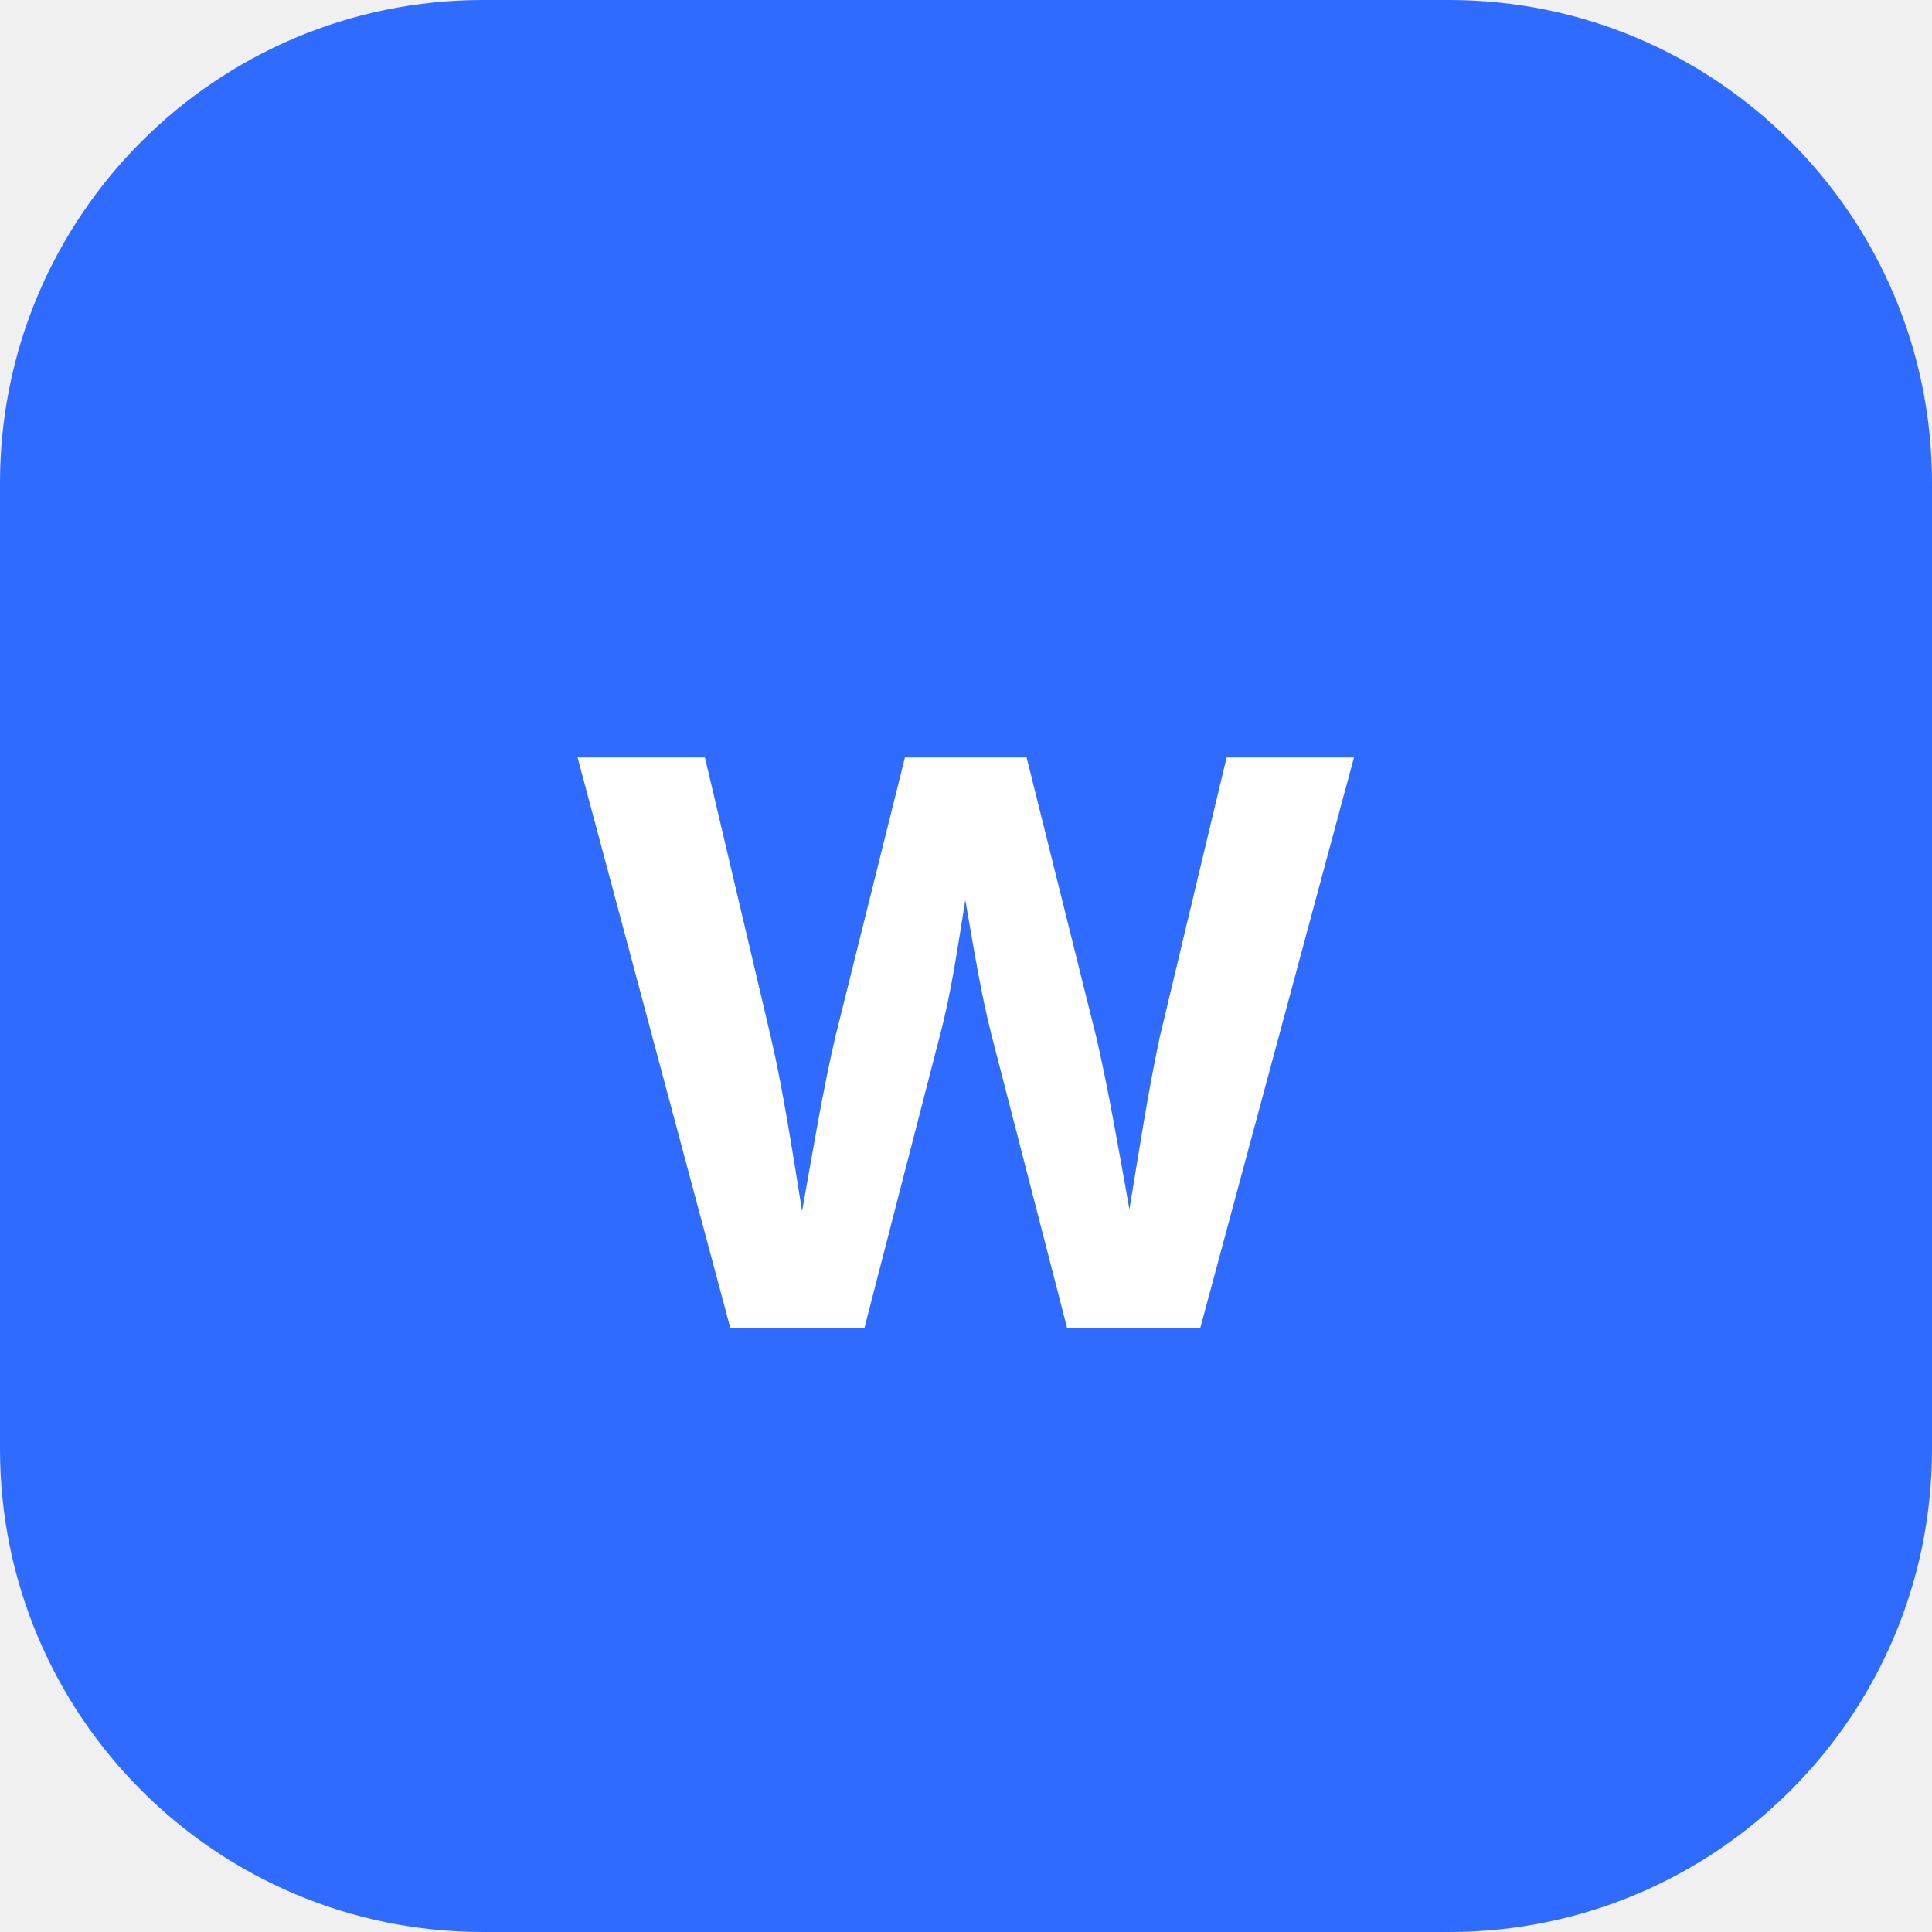
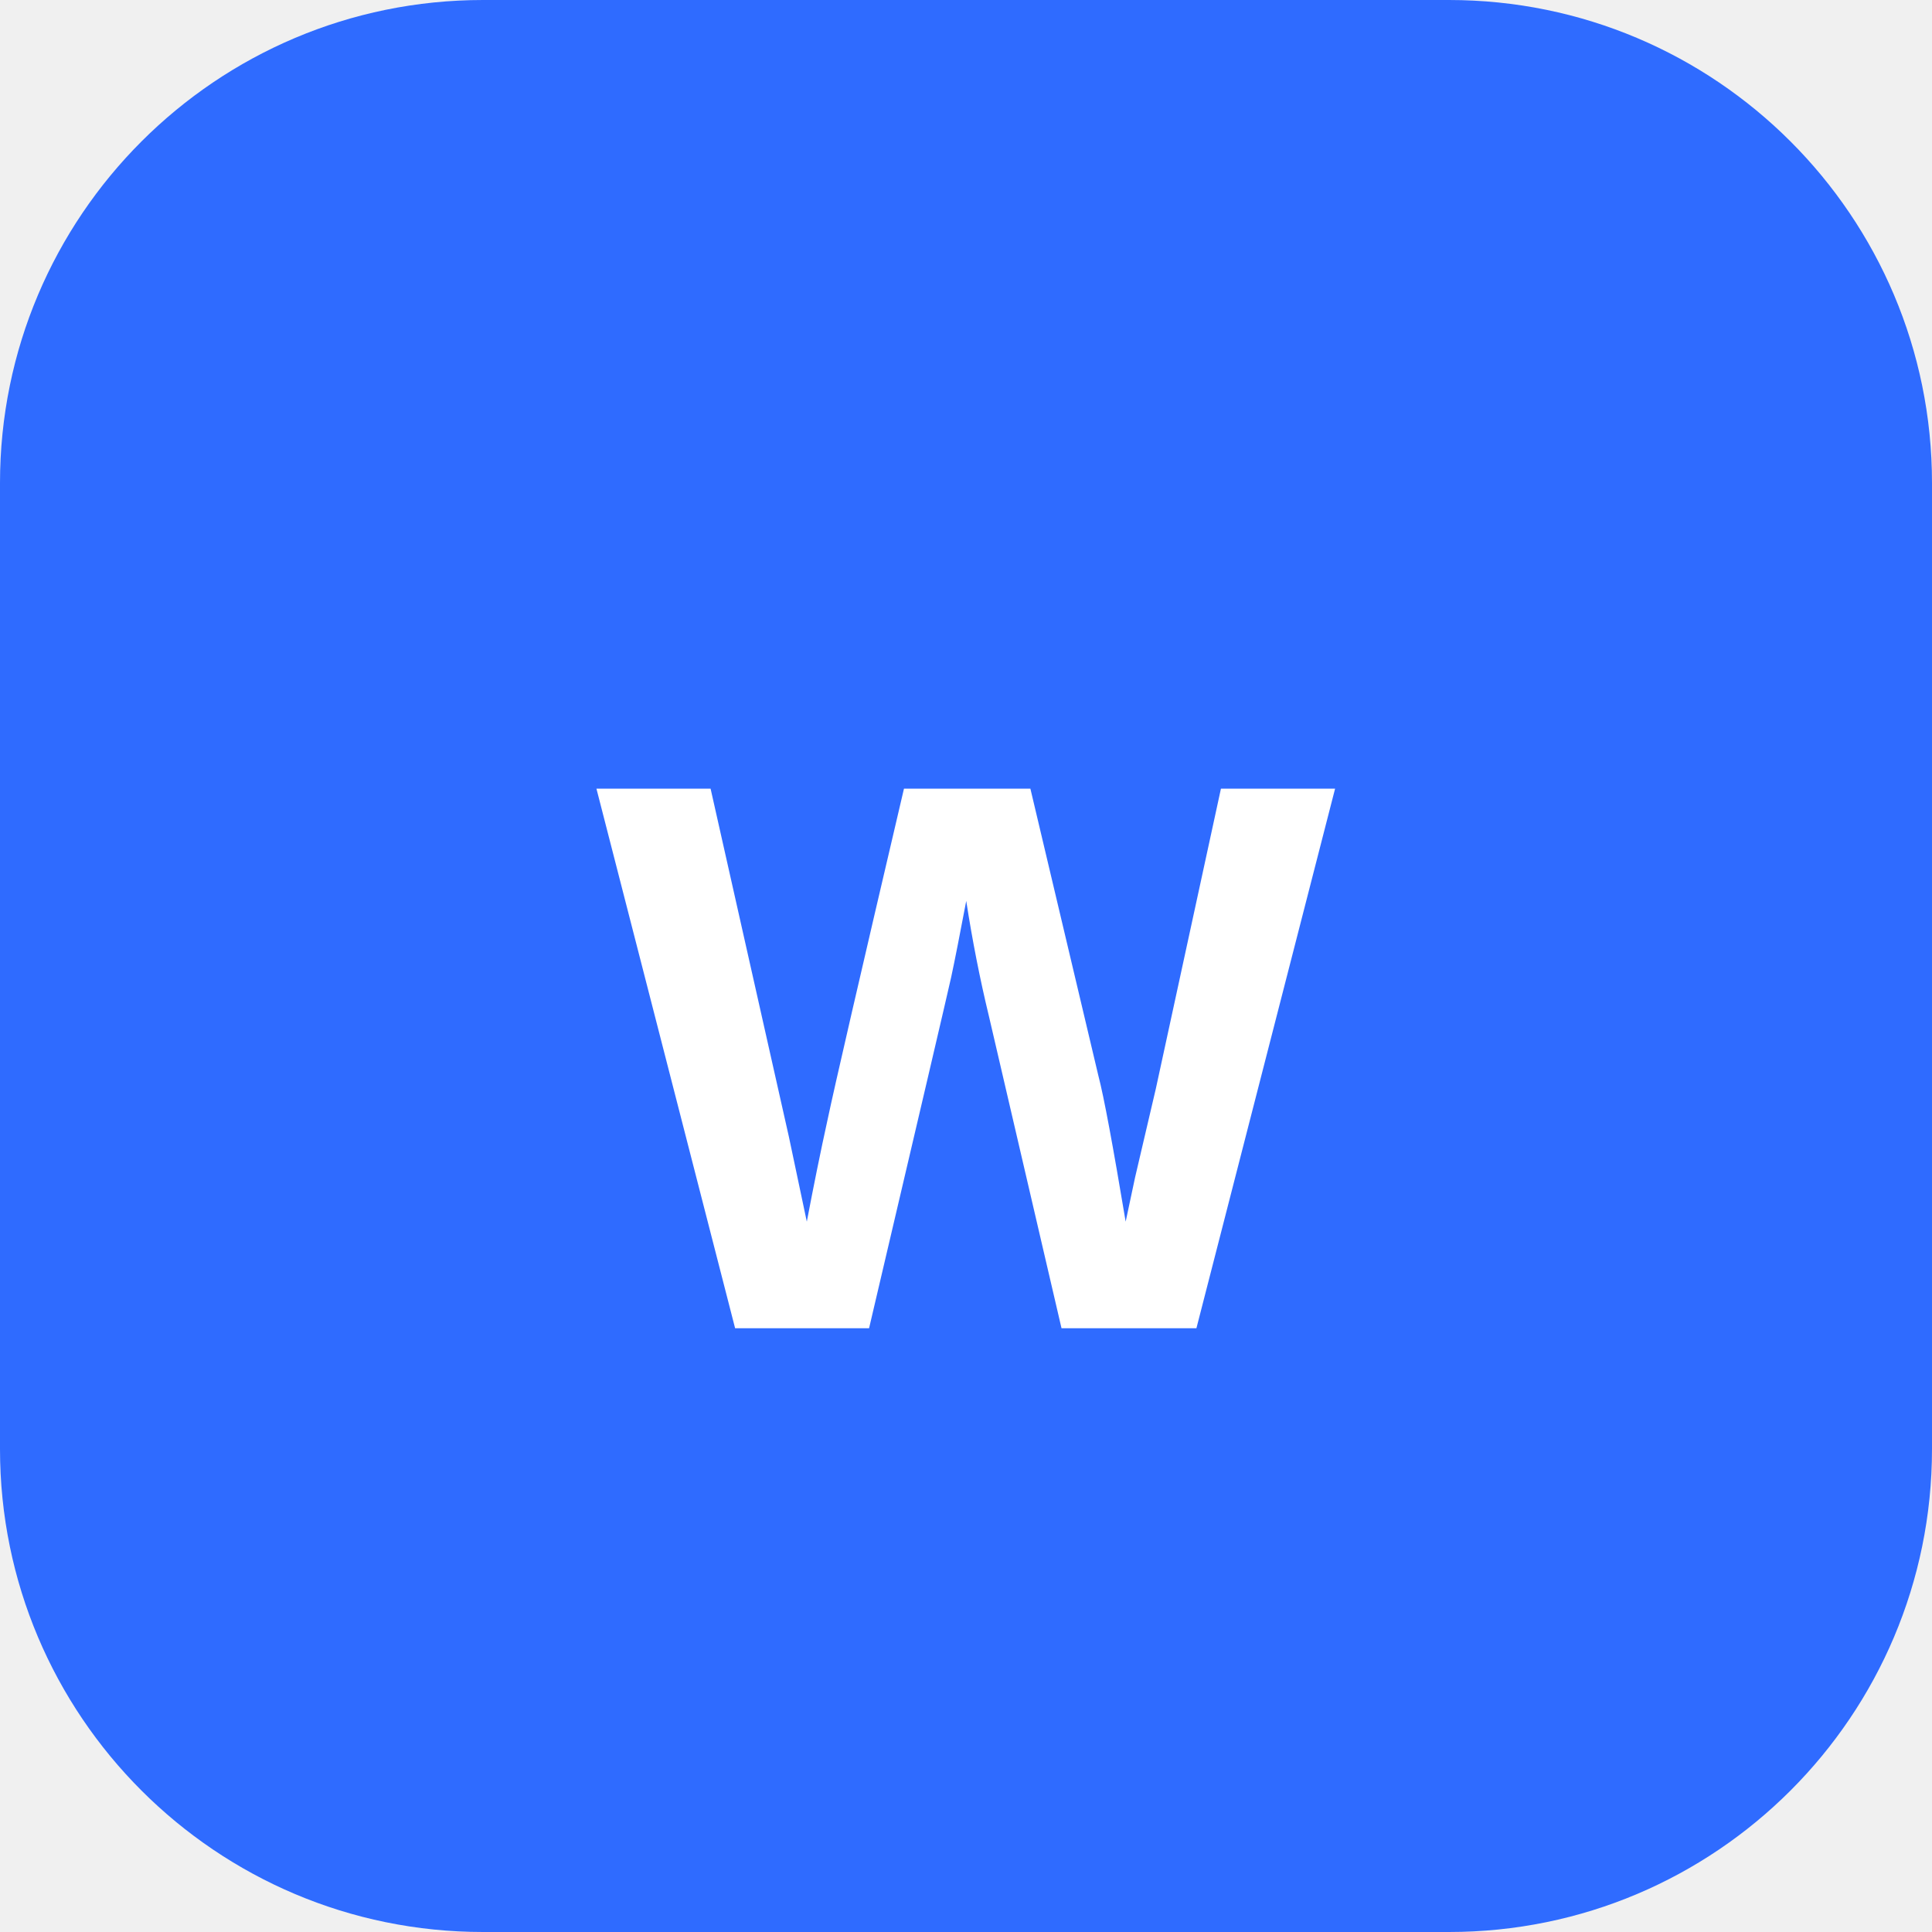
<svg xmlns="http://www.w3.org/2000/svg" viewBox="0 0 32 32">
  <rect width="32" height="32" rx="8" fill="#2F6BFF" />
-   <text x="16" y="22" text-anchor="middle" font-family="Inter, Arial, sans-serif" font-size="13" font-weight="700" fill="#ffffff">W</text>
+   <text x="16" y="22" text-anchor="middle" font-family="'SF Pro', -apple-system, BlinkMacSystemFont, Arial, sans-serif" font-size="13" font-weight="700" fill="#ffffff">W</text>
</svg>
